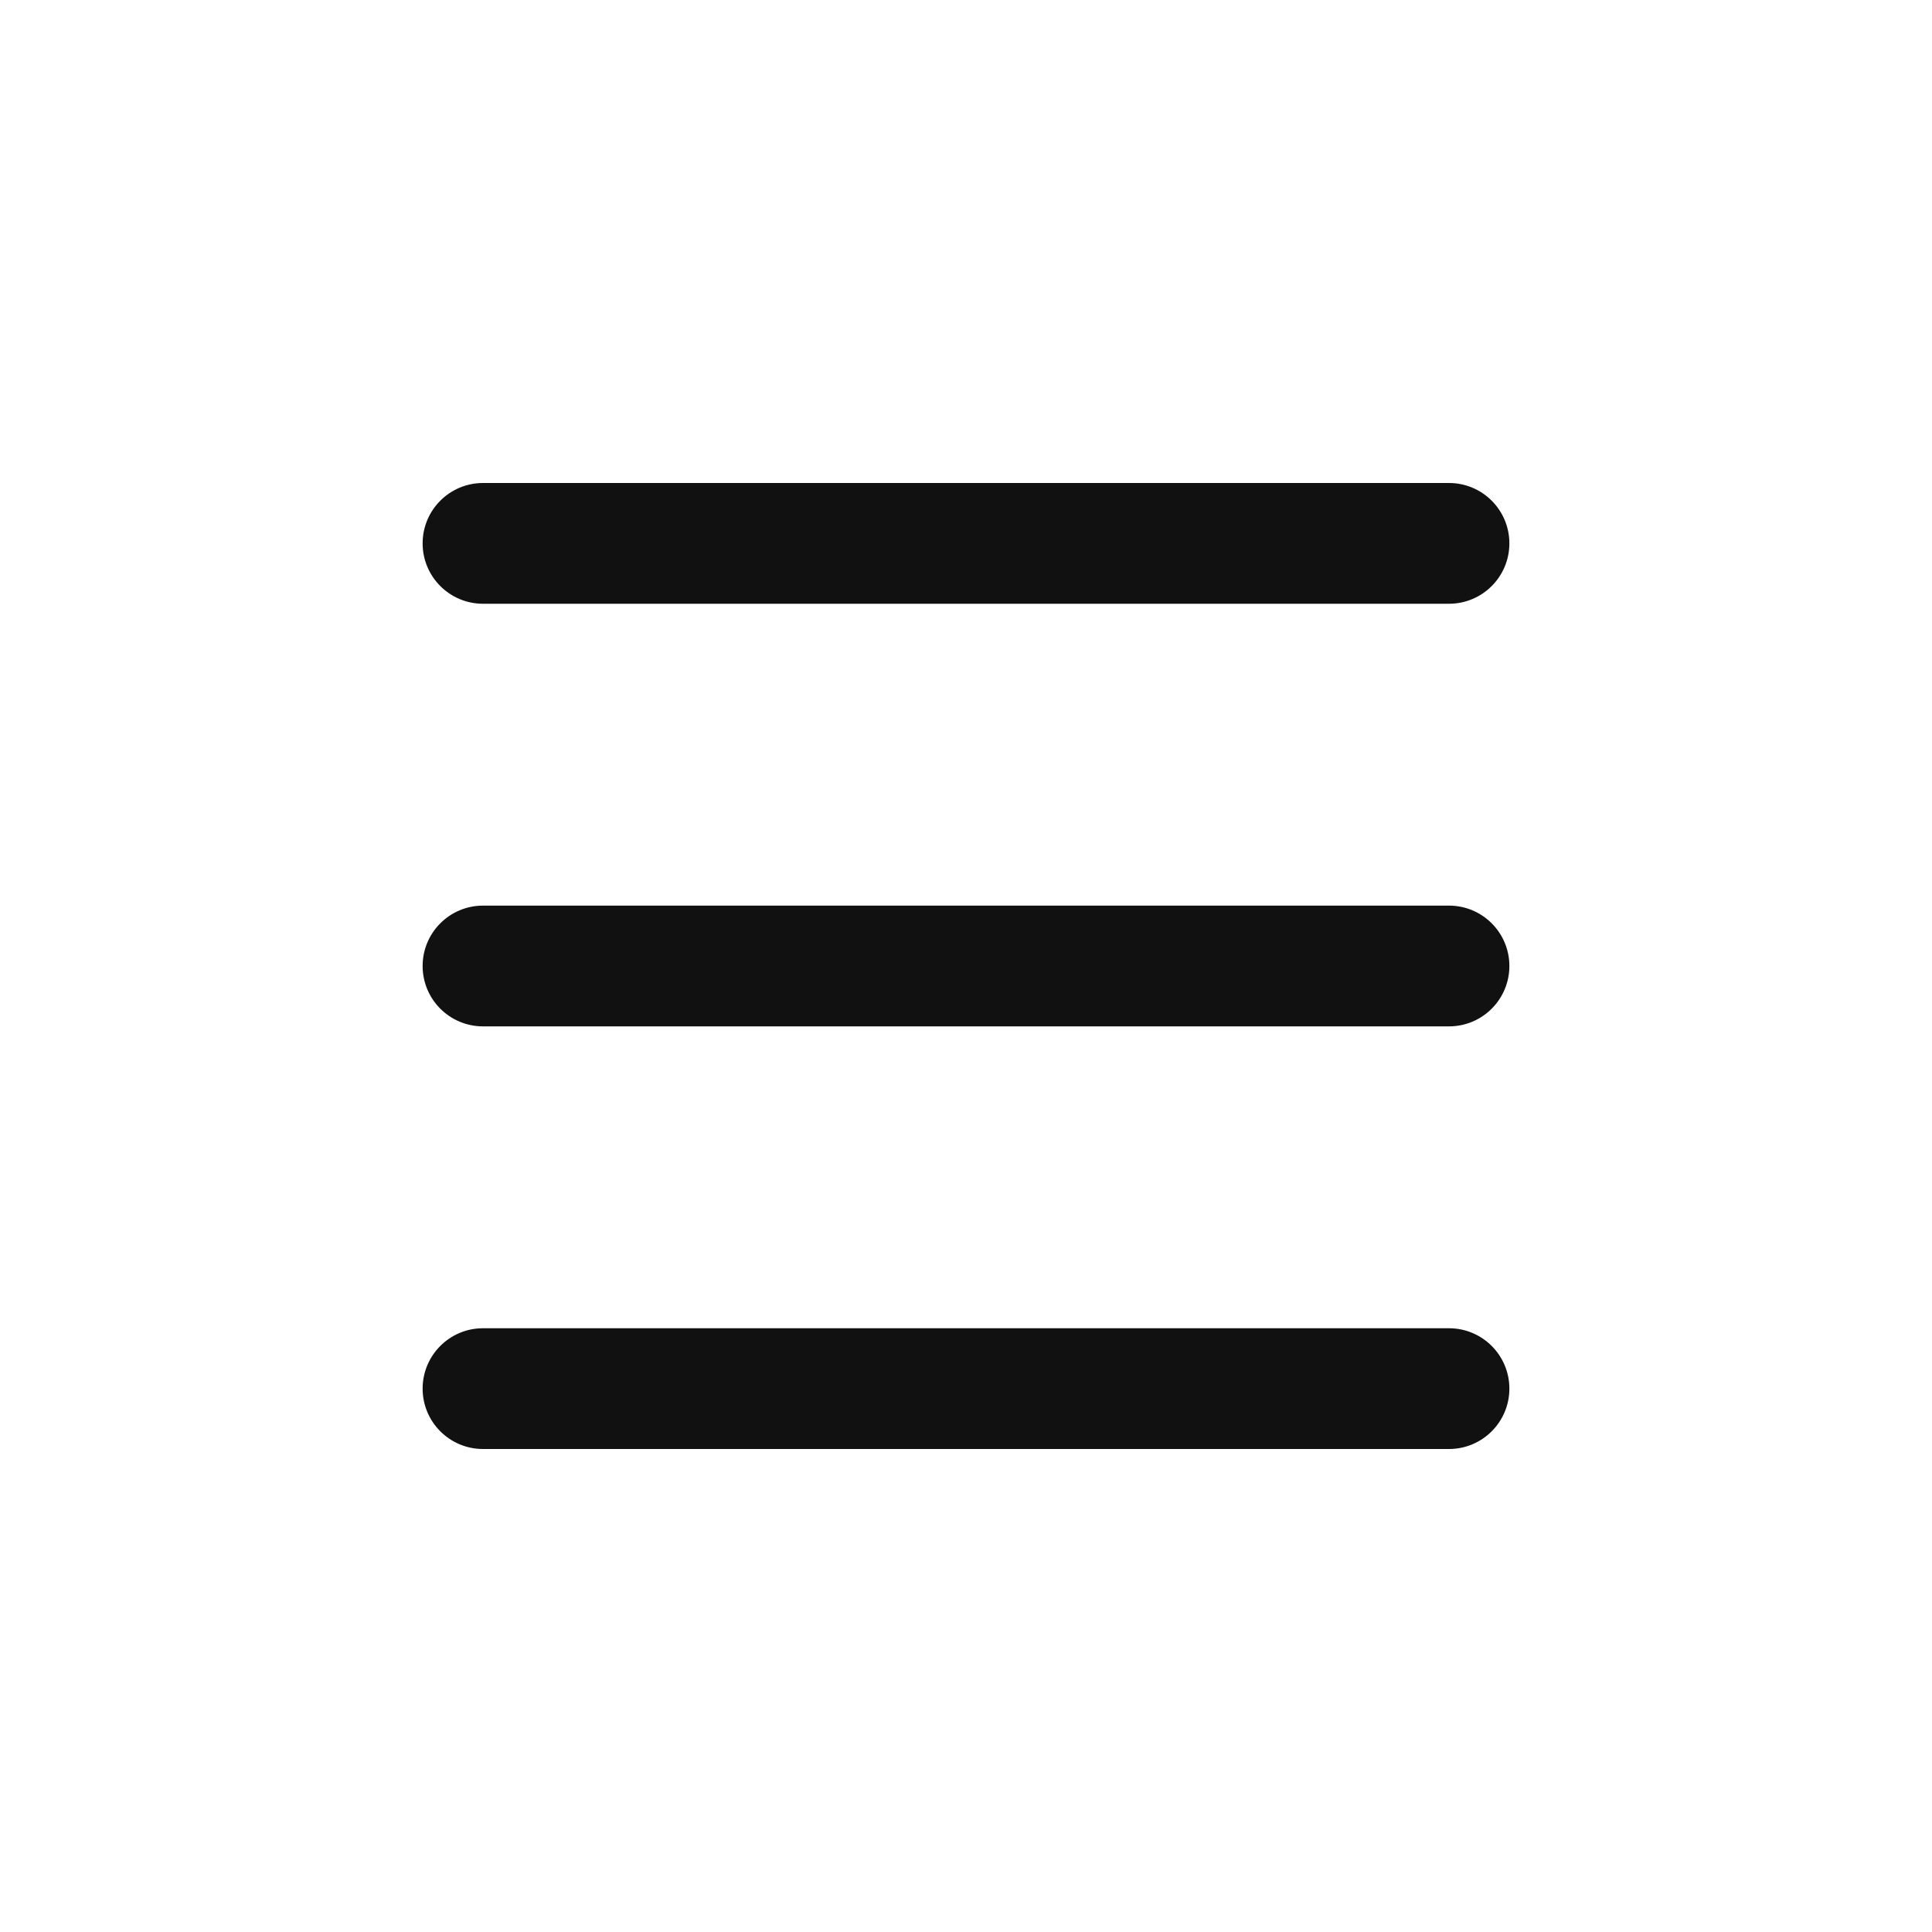
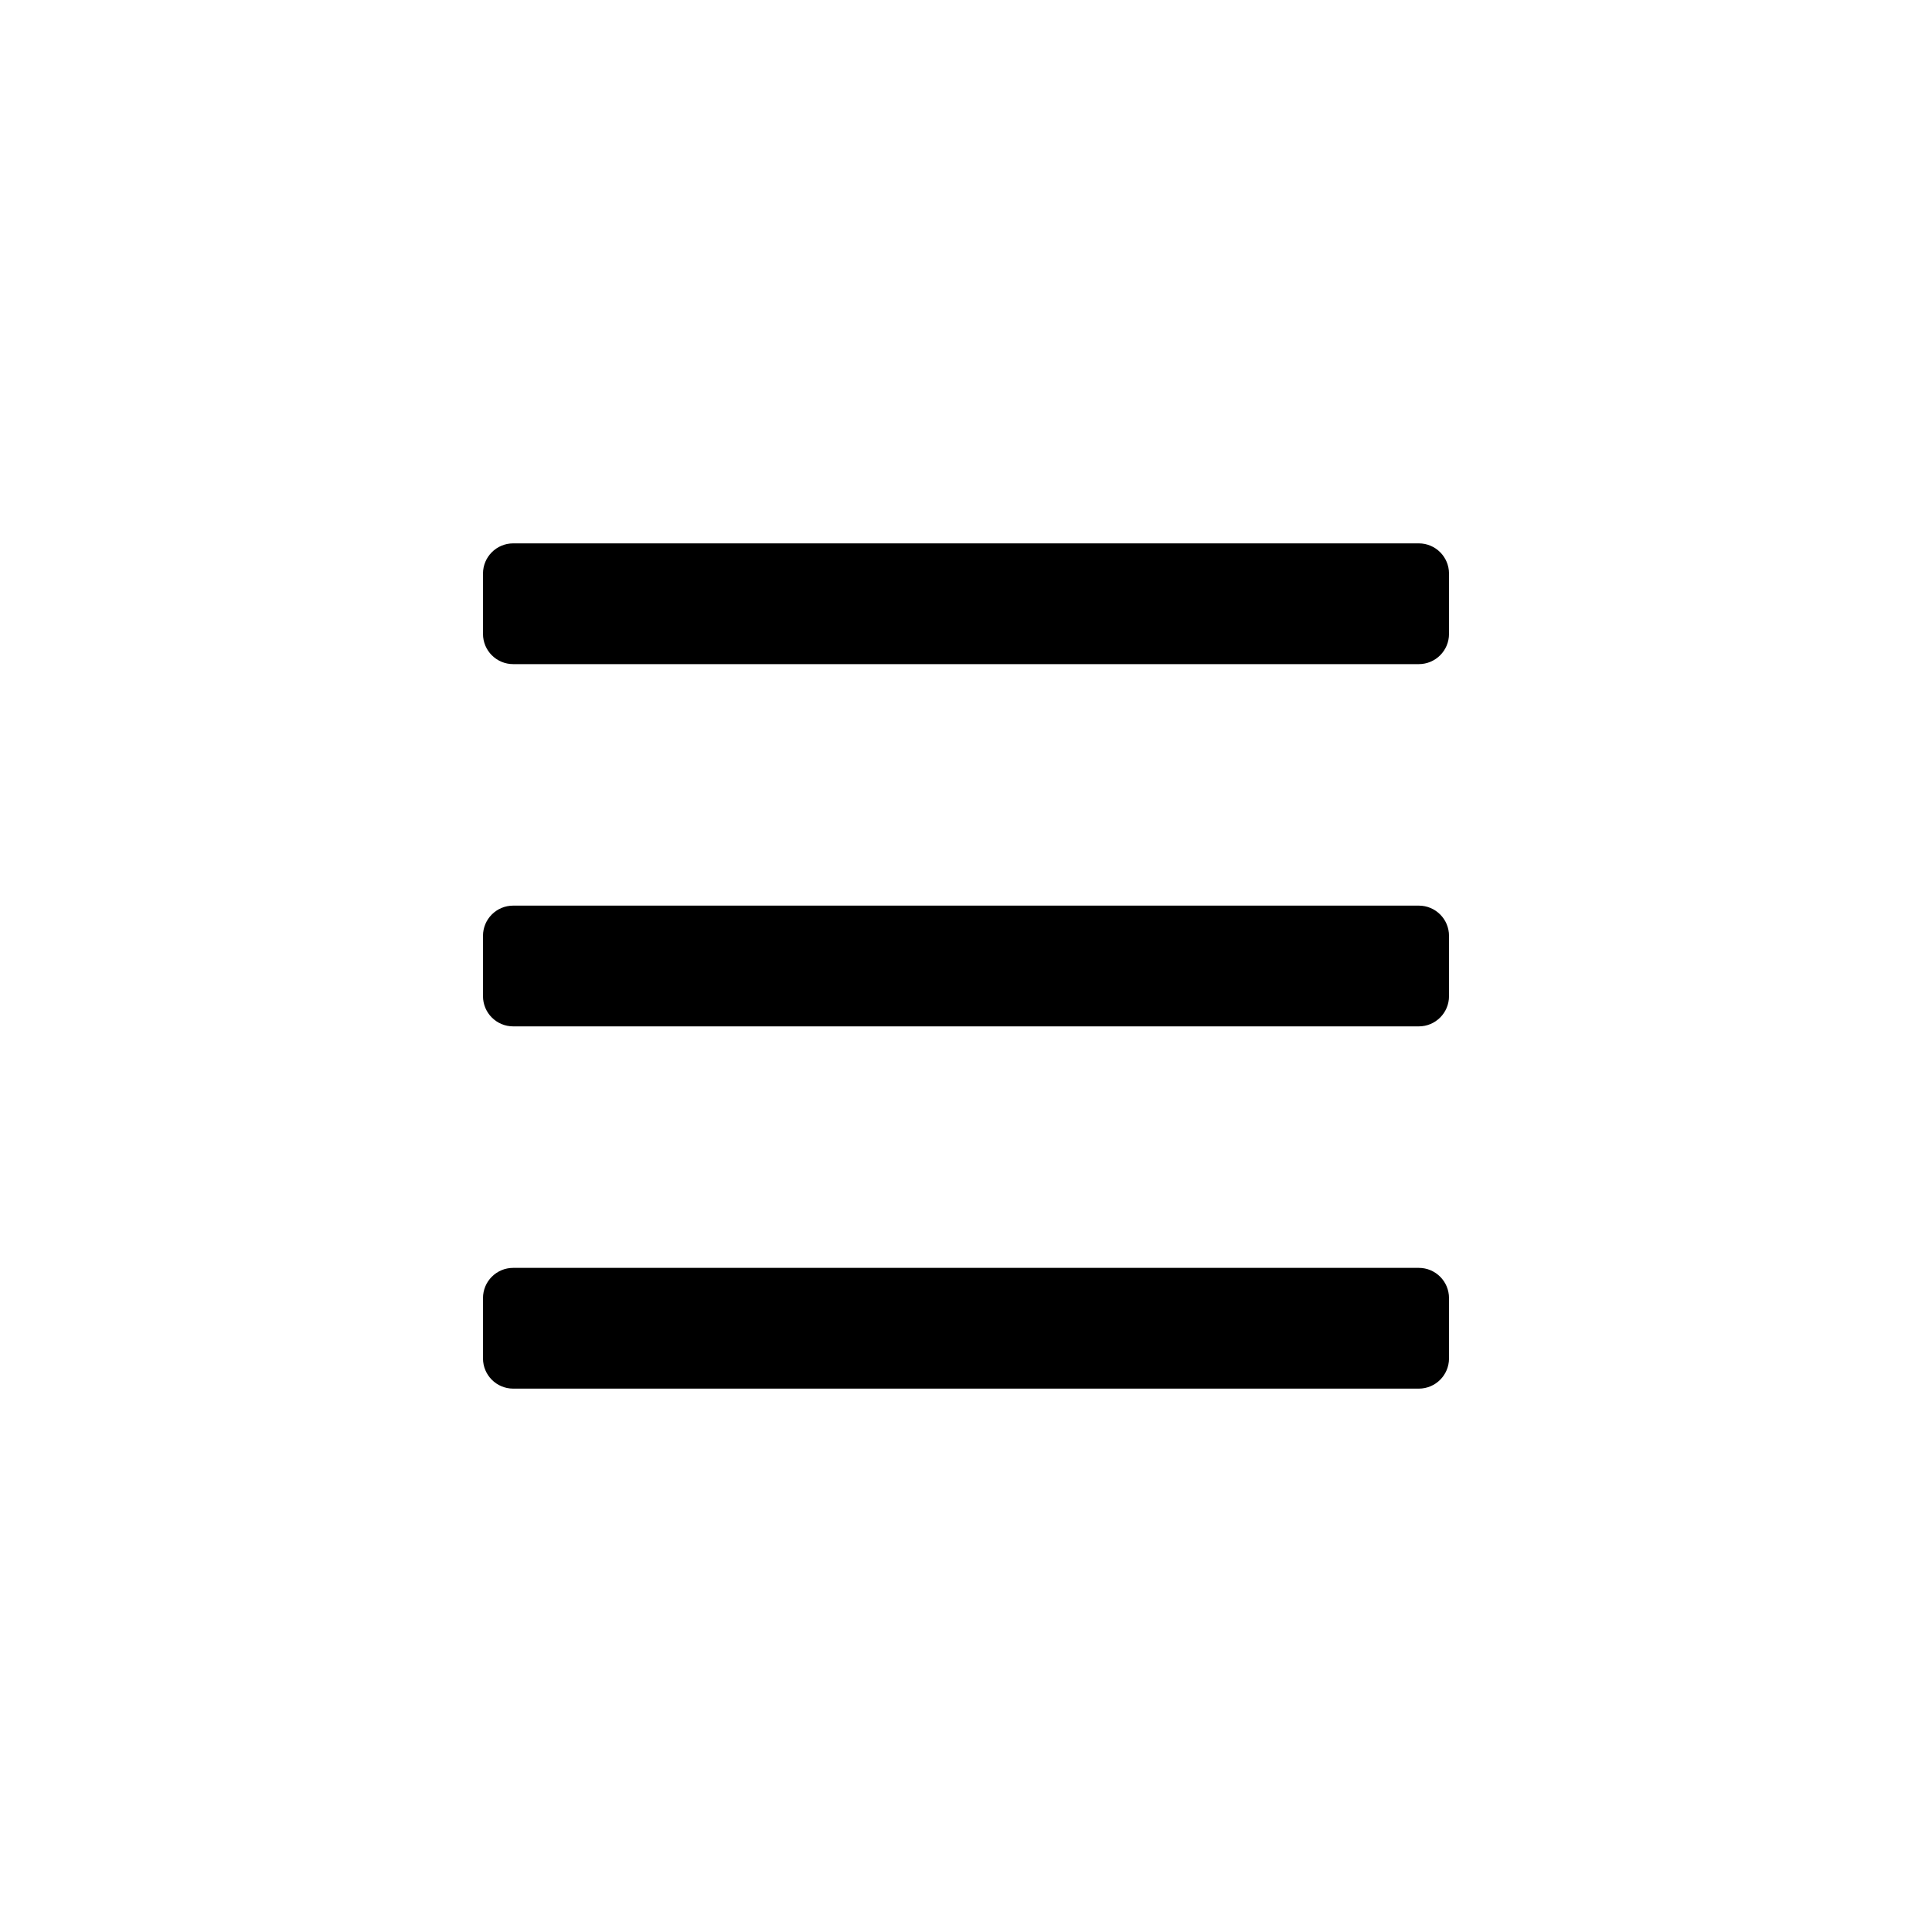
<svg xmlns="http://www.w3.org/2000/svg" width="32" height="32" viewBox="0 0 32 32" fill="none">
-   <rect x="7" y="8" width="18" height="2" rx="1" fill="#111111" />
-   <rect x="7" y="15" width="18" height="2" rx="1" fill="#111111" />
-   <rect x="7" y="22" width="18" height="2" rx="1" fill="#111111" />
+   <rect x="8" y="9" width="16" height="2" rx="0.5" fill="black" />
+   <rect x="8" y="15" width="16" height="2" rx="0.5" fill="black" />
+   <rect x="8" y="21" width="16" height="2" rx="0.5" fill="black" />
</svg>
